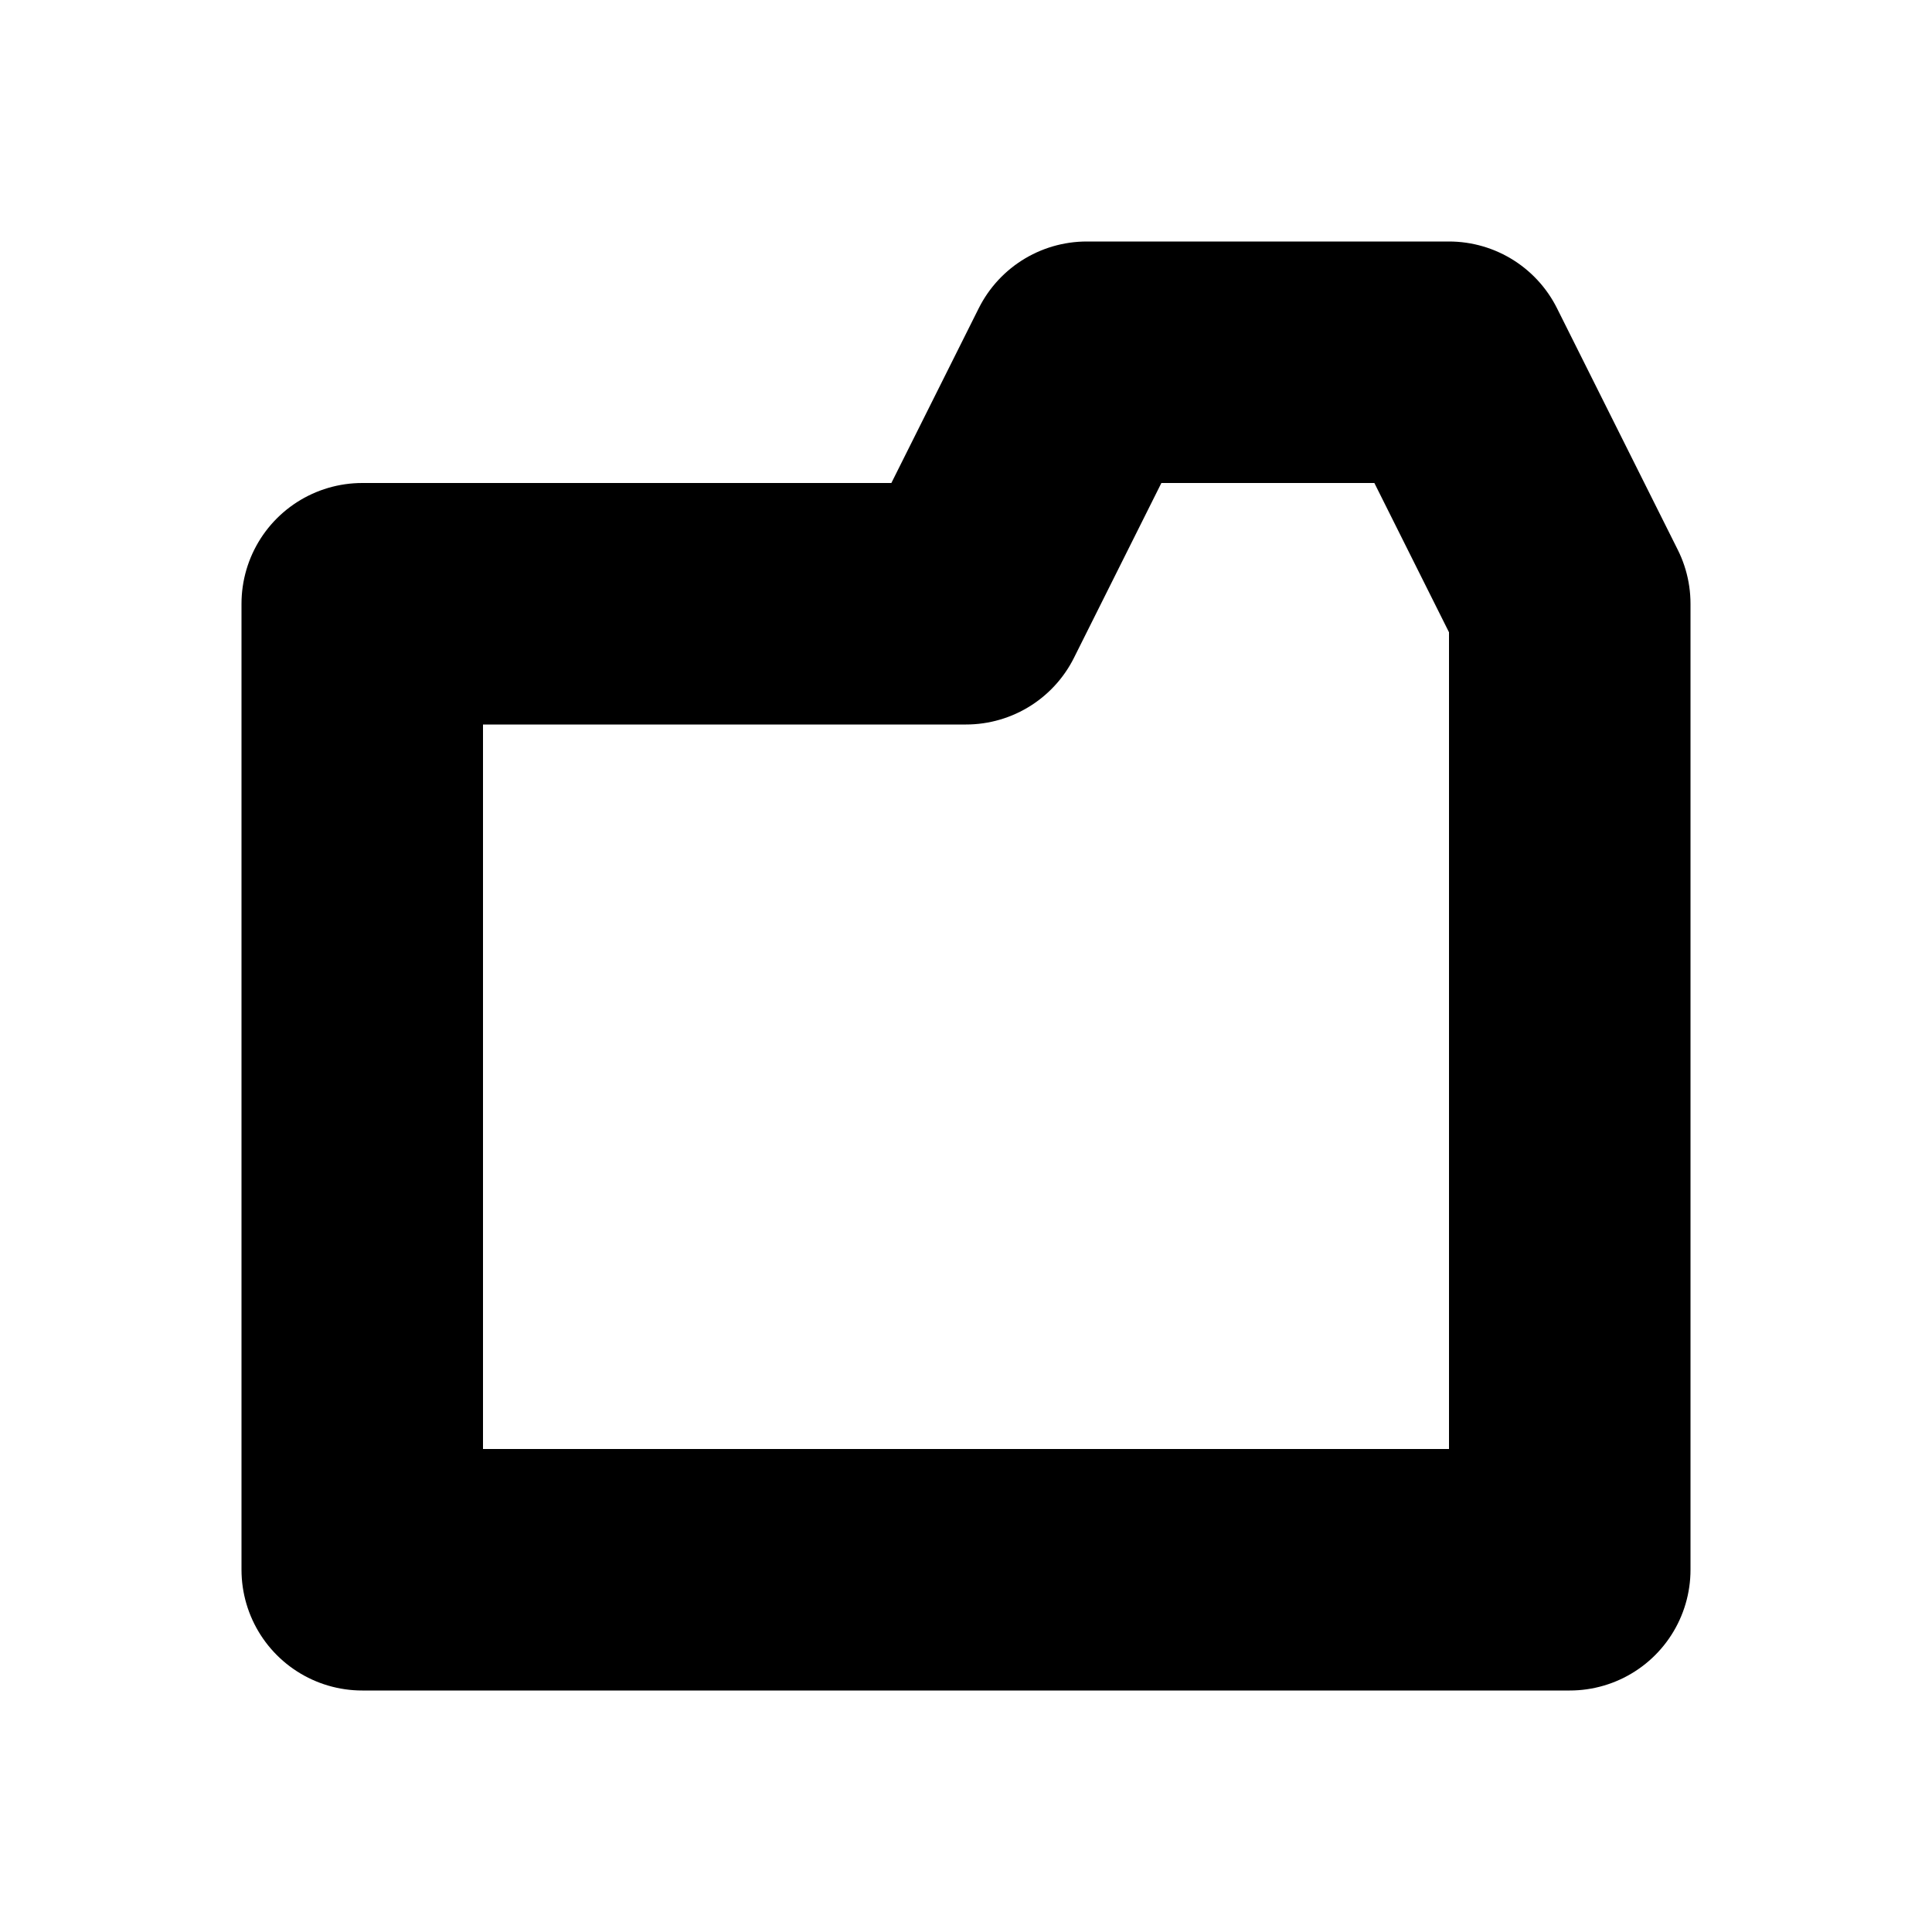
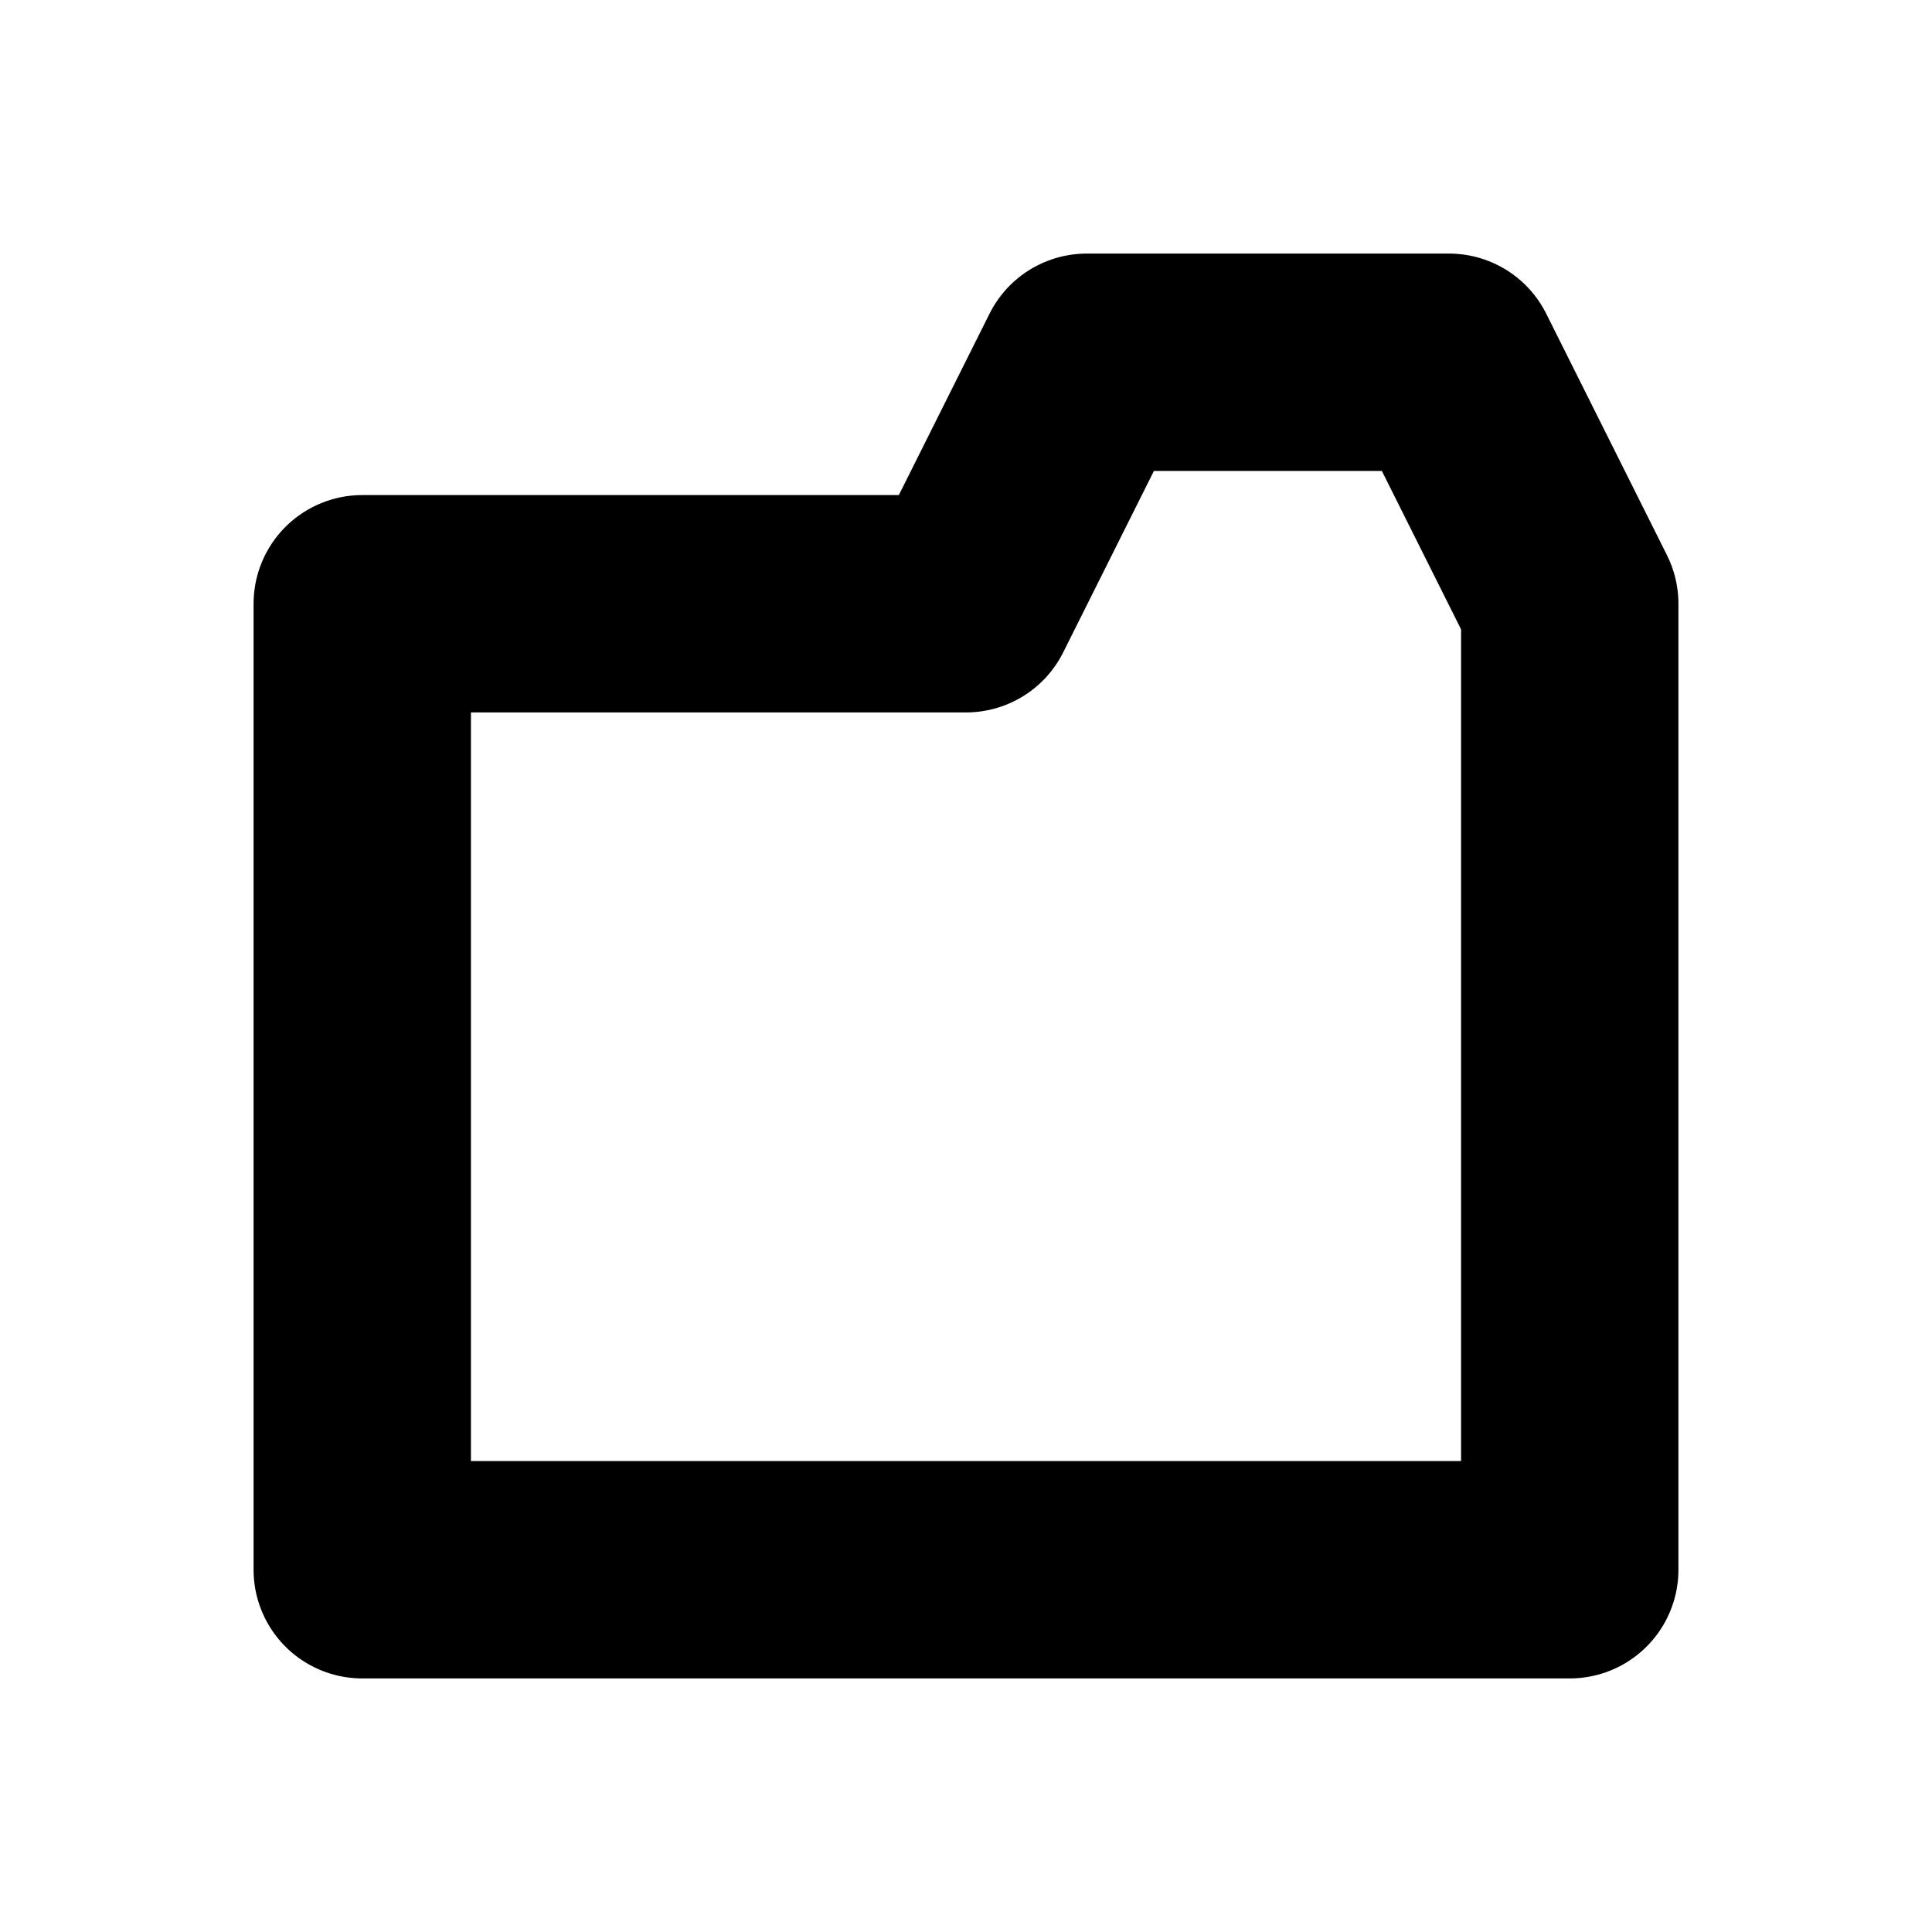
<svg xmlns="http://www.w3.org/2000/svg" width="32" height="32" viewBox="0 0 32 32" fill="none">
-   <path d="M6 10H16L18 6H24L26 10L26 26H6V10Z" stroke="black" stroke-width="4" stroke-linecap="round" stroke-linejoin="round" />
+   <path d="M6 10H16L18 6H24L26 10L26 26H6V10Z" stroke="black" stroke-width="3.6" stroke-linecap="round" stroke-linejoin="round" />
</svg>
